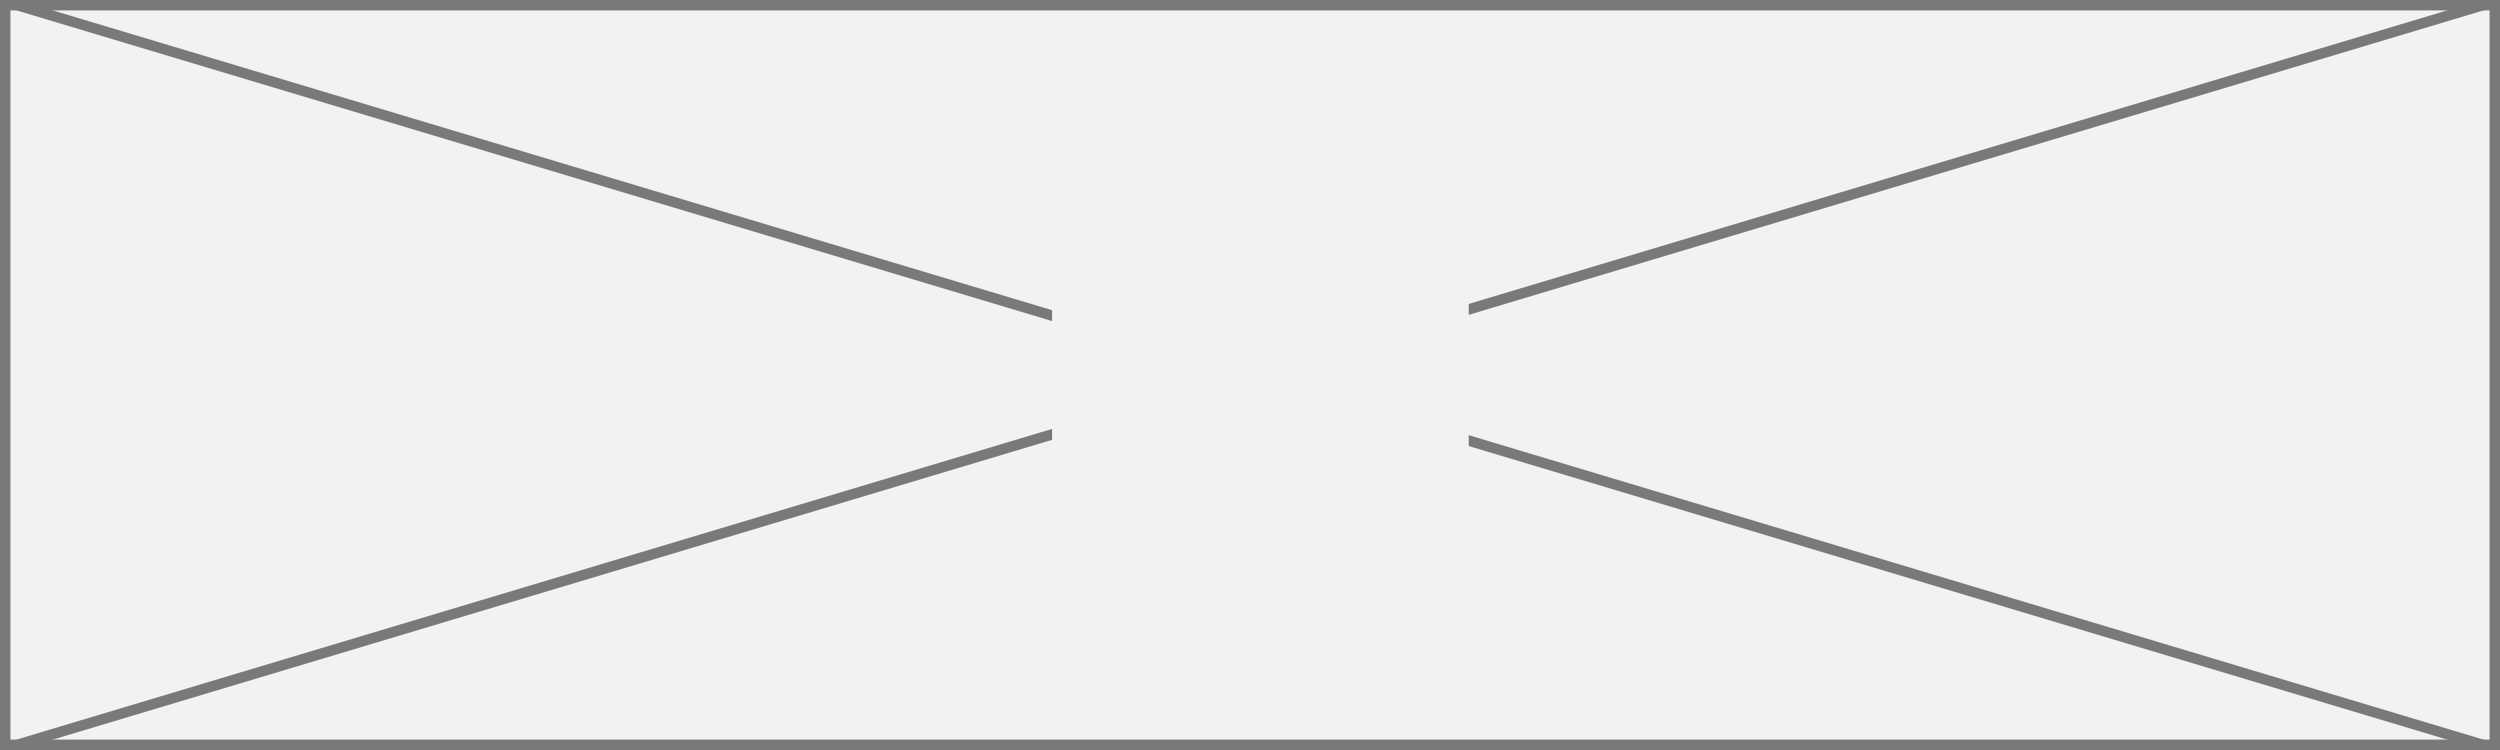
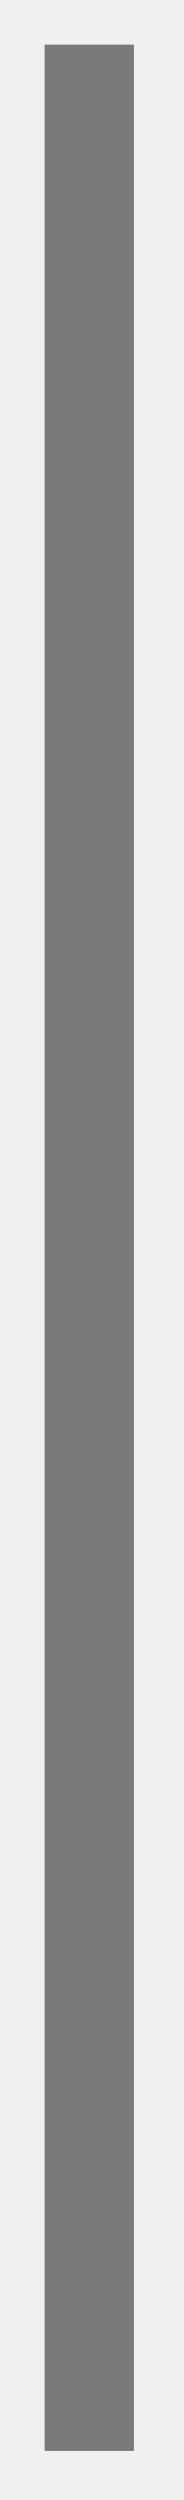
- <svg xmlns="http://www.w3.org/2000/svg" version="1.1" width="240px" height="72px">
-   <defs>
-     <mask fill="white" id="clip562">
-       <path d="M 832 906  L 872 906  L 872 928  L 832 928  Z M 731 880  L 971 880  L 971 952  L 731 952  Z " fill-rule="evenodd" />
-     </mask>
-   </defs>
-   <g transform="matrix(1 0 0 1 -731 -880 )">
-     <path d="M 731.5 880.5  L 970.5 880.5  L 970.5 951.5  L 731.5 951.5  L 731.5 880.5  Z " fill-rule="nonzero" fill="#f2f2f2" stroke="none" />
-     <path d="M 731.5 880.5  L 970.5 880.5  L 970.5 951.5  L 731.5 951.5  L 731.5 880.5  Z " stroke-width="1" stroke="#797979" fill="none" />
-     <path d="M 732.596 880.479  L 969.404 951.521  M 969.404 880.479  L 732.596 951.521  " stroke-width="1" stroke="#797979" fill="none" mask="url(#clip562)" />
+ <svg xmlns="http://www.w3.org/2000/svg" version="1.1" width="41px" height="560px">
+   <g transform="matrix(1 0 0 1 -704 -474 )">
+     <path d="M 724 484  L 724 1023  " stroke-width="20" stroke="#797979" fill="none" />
  </g>
</svg>
